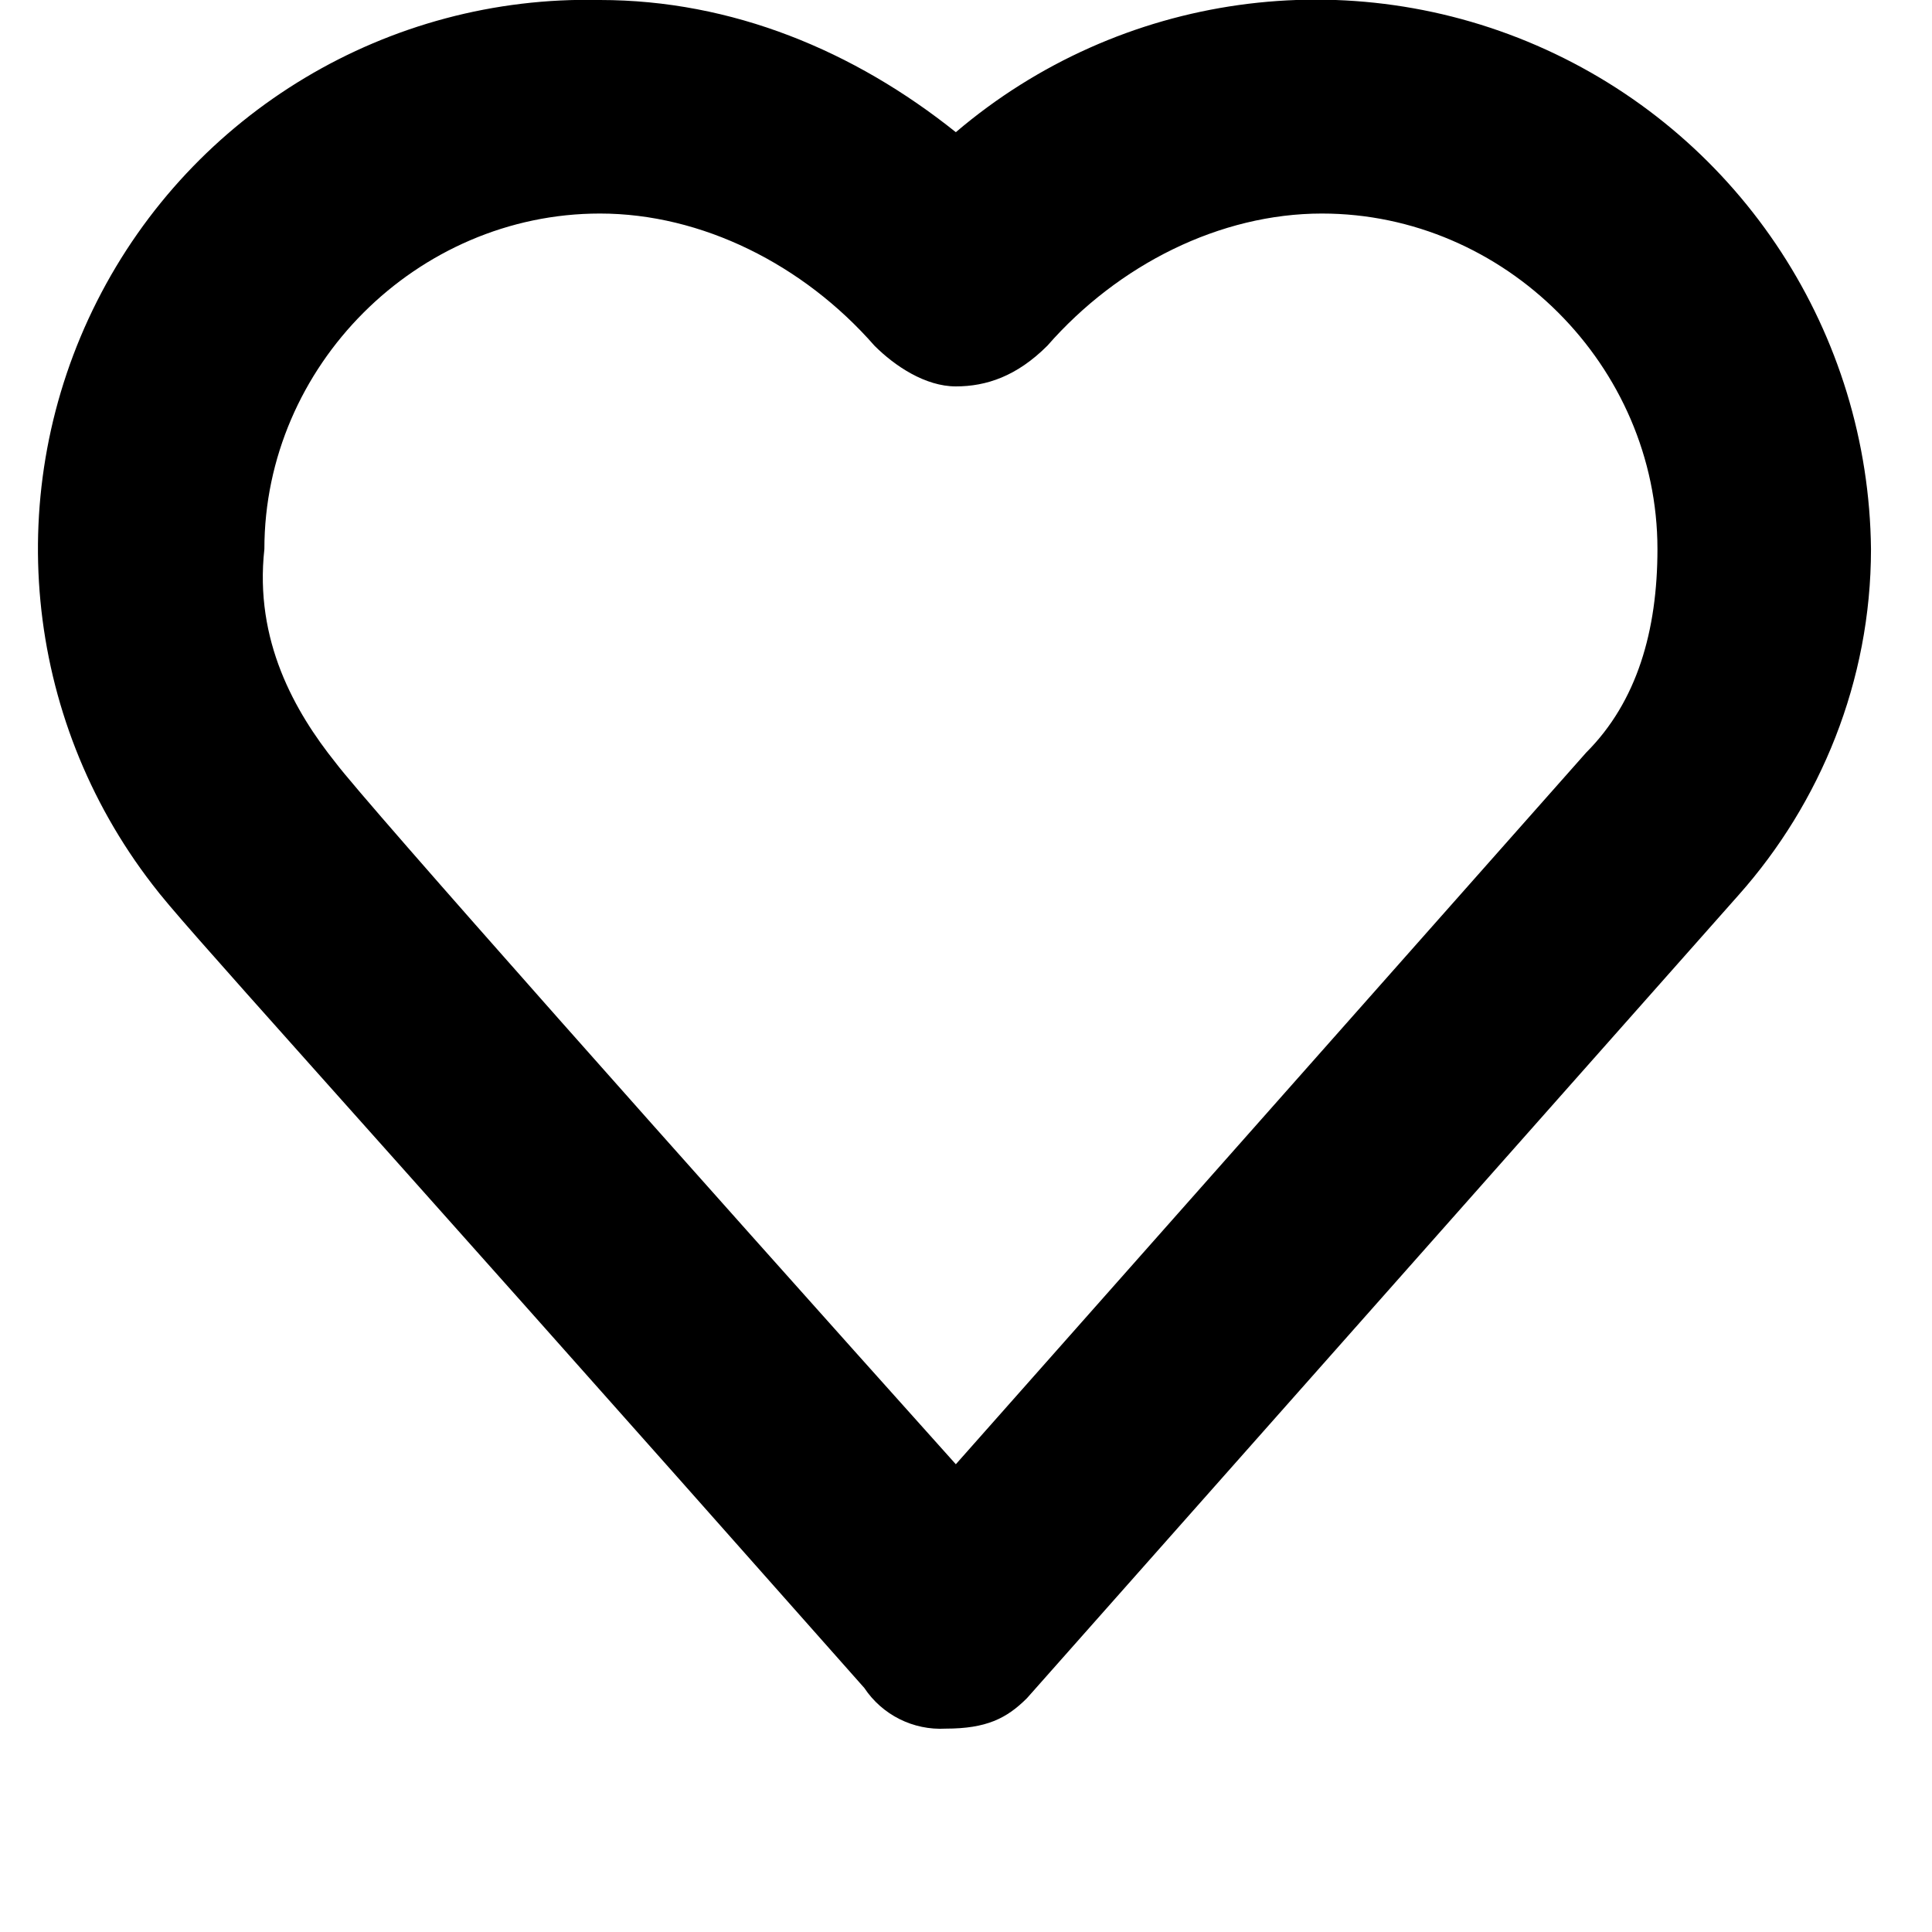
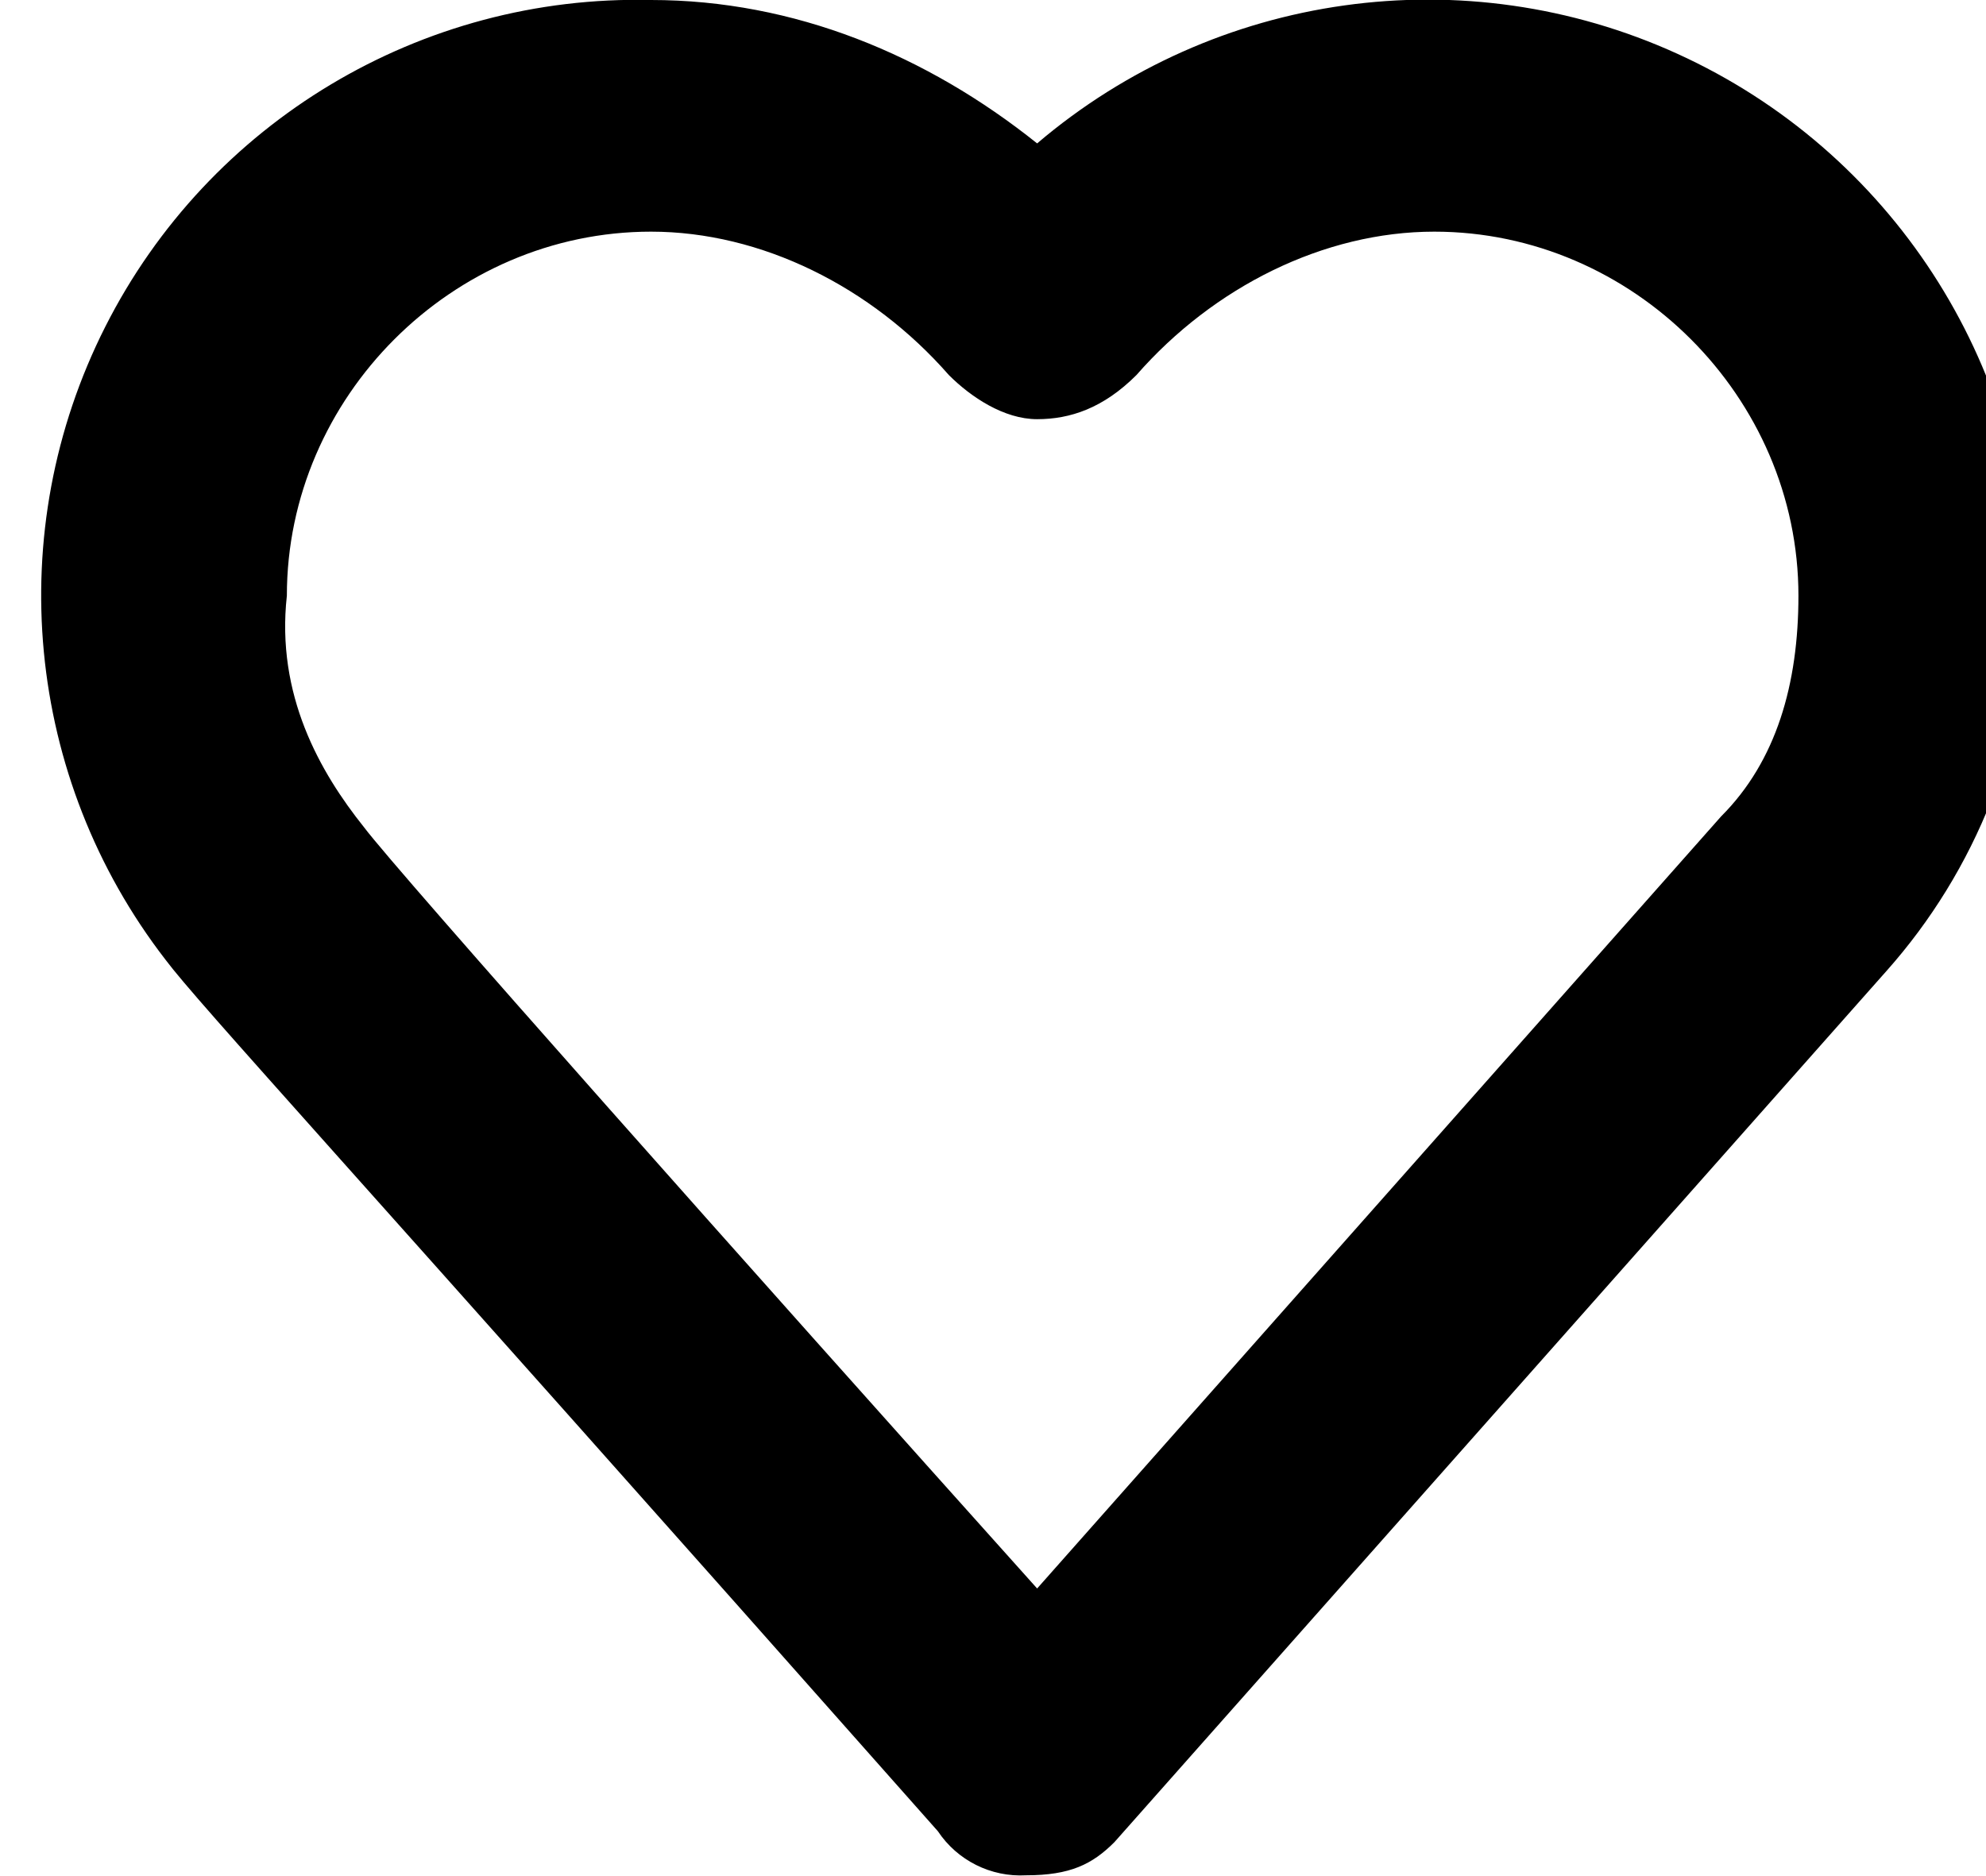
- <svg xmlns="http://www.w3.org/2000/svg" width="19" height="19" fill="none">
+ <svg xmlns="http://www.w3.org/2000/svg" width="18" height="17" fill="none">
  <path fill="#000" d="M9.3 17a.9.9 0 0 1-.8-.4c-5.4-6.1-6.7-7.5-7-7.9A5.4 5.4 0 0 1 5.9 0c1.3 0 2.5.5 3.5 1.3a5.46 5.46 0 0 1 9 4.1c0 1.3-.5 2.5-1.3 3.4l-7 7.9c-.2.2-.4.3-.8.3Zm-6-9.5c.3.4 3.5 4 6.1 6.9l6.2-7c.5-.5.7-1.2.7-2 0-1.8-1.5-3.3-3.3-3.3-1 0-2 .5-2.7 1.3-.3.3-.6.4-.9.4-.3 0-.6-.2-.8-.4-.7-.8-1.7-1.3-2.7-1.3-1.8 0-3.3 1.5-3.3 3.3-.1.9.3 1.6.7 2.1-.1 0-.1 0 0 0Z" />
</svg>
